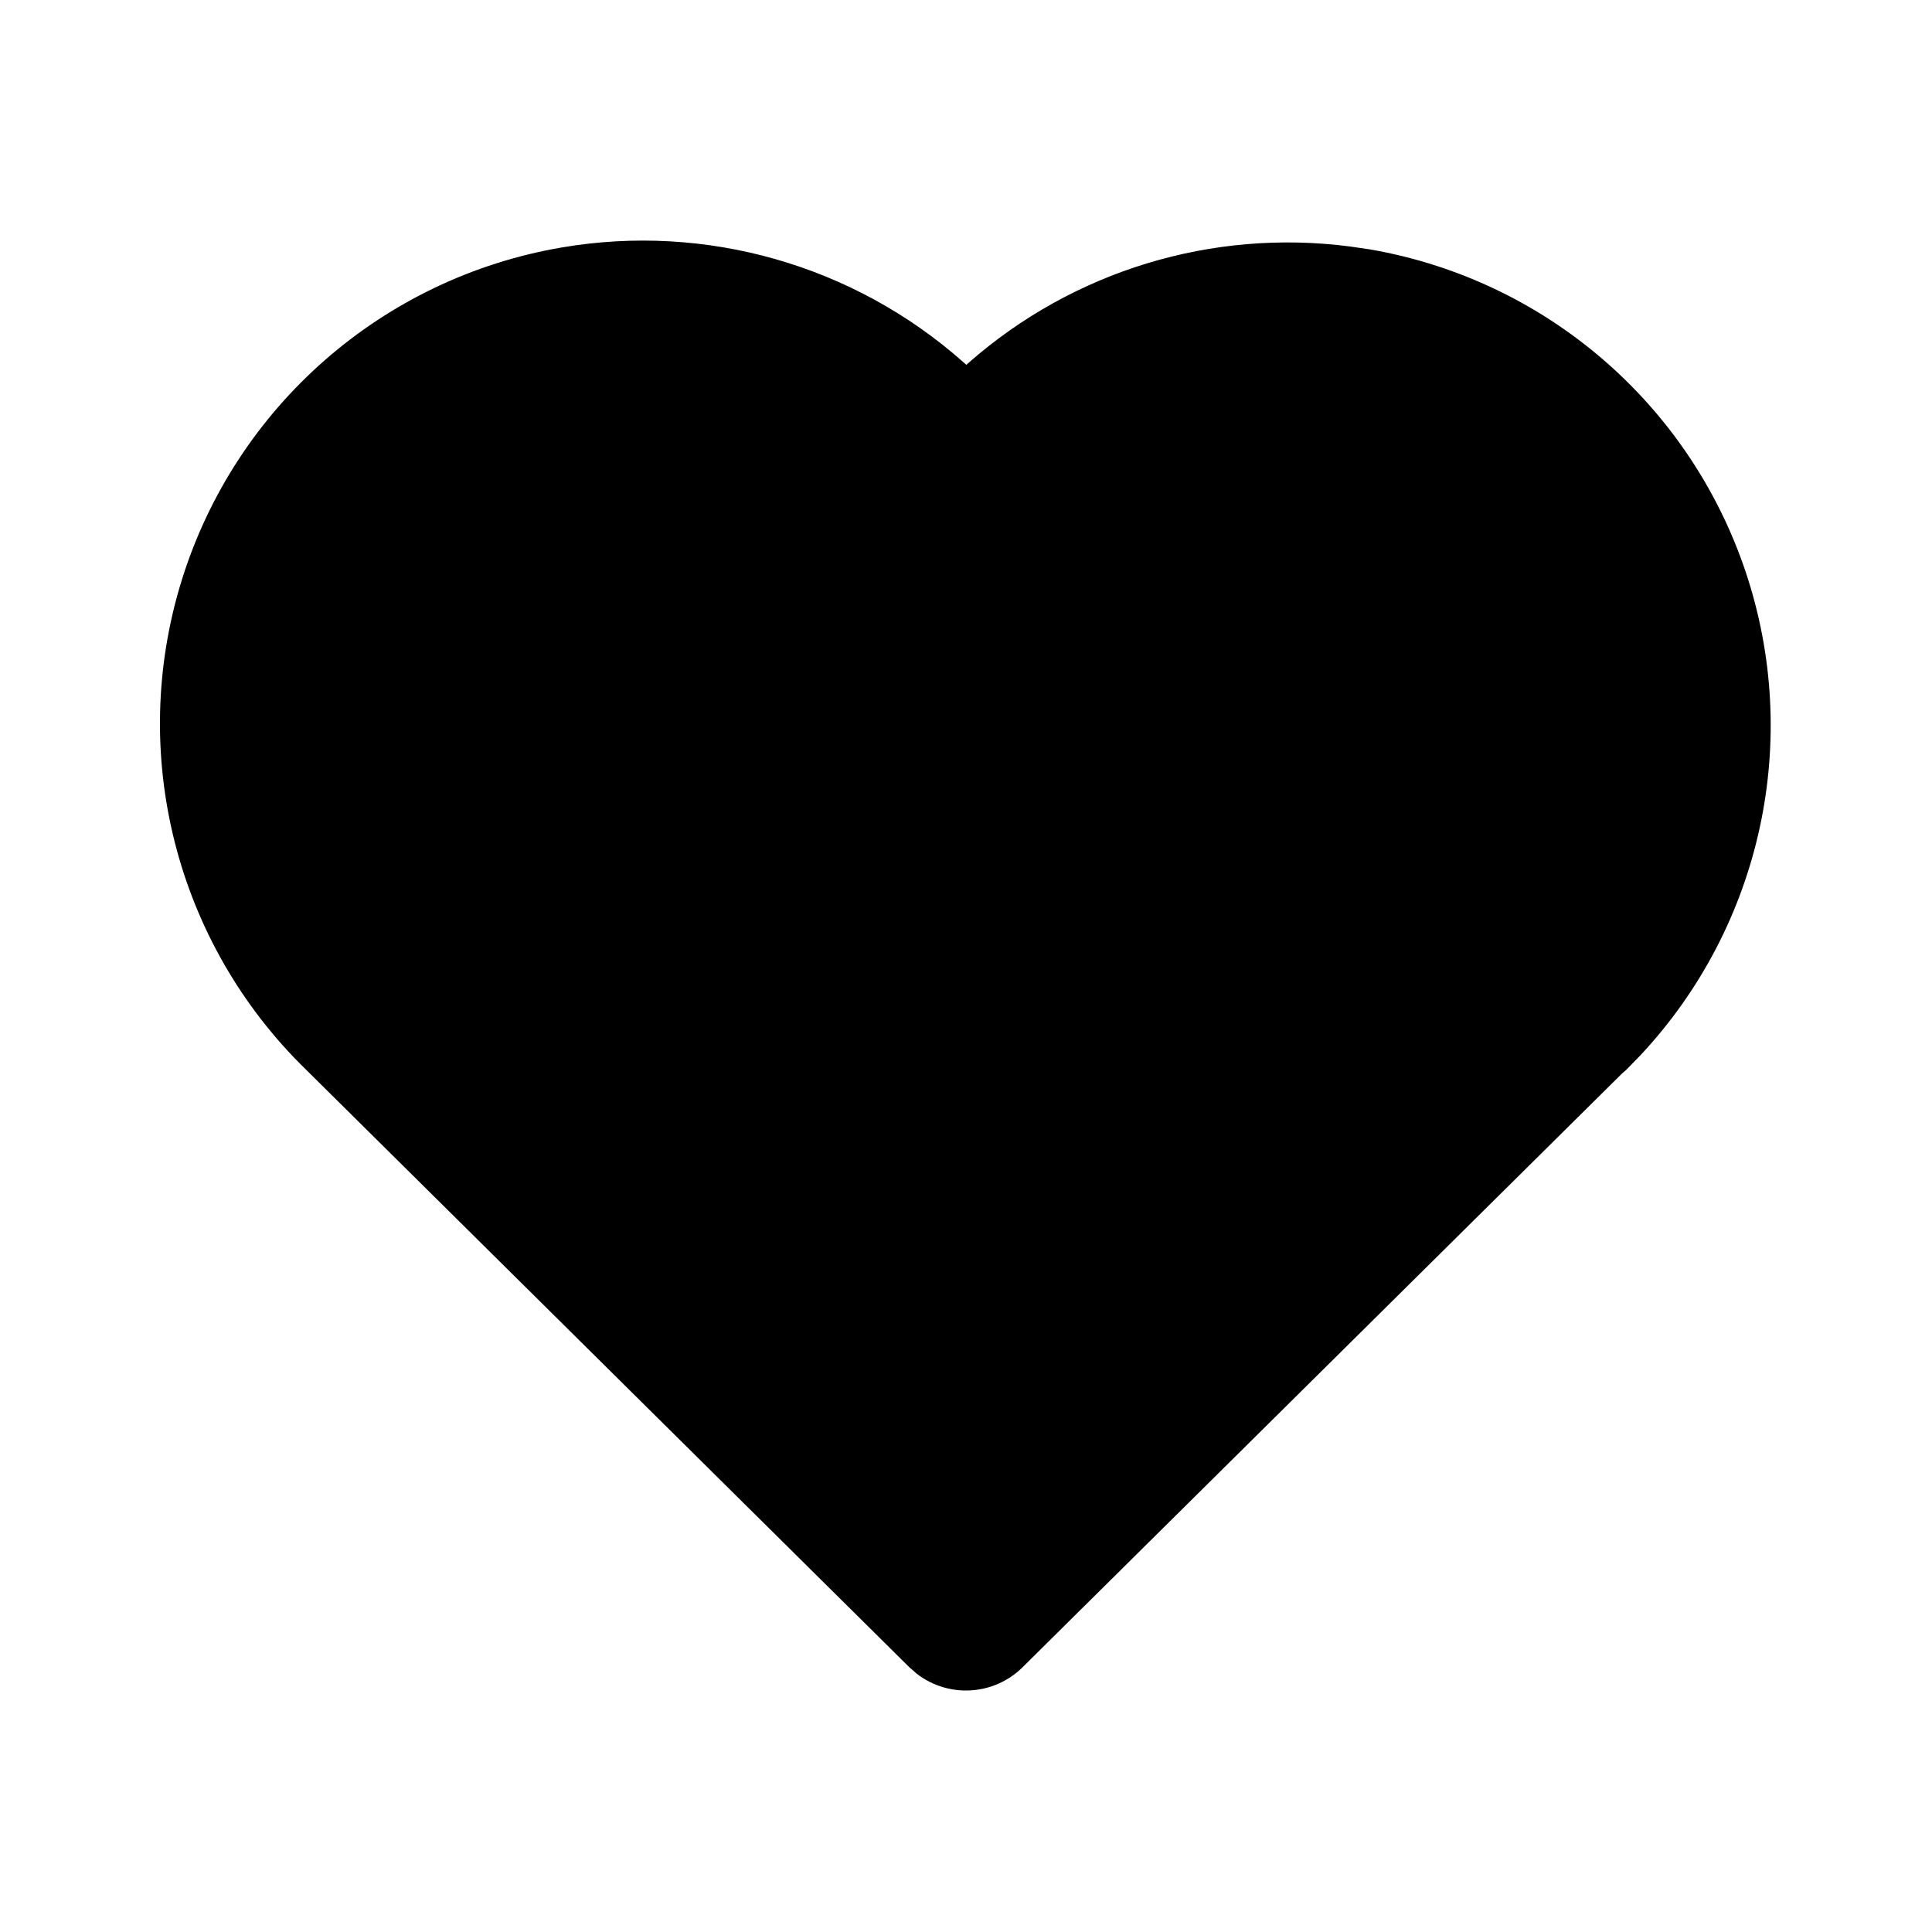
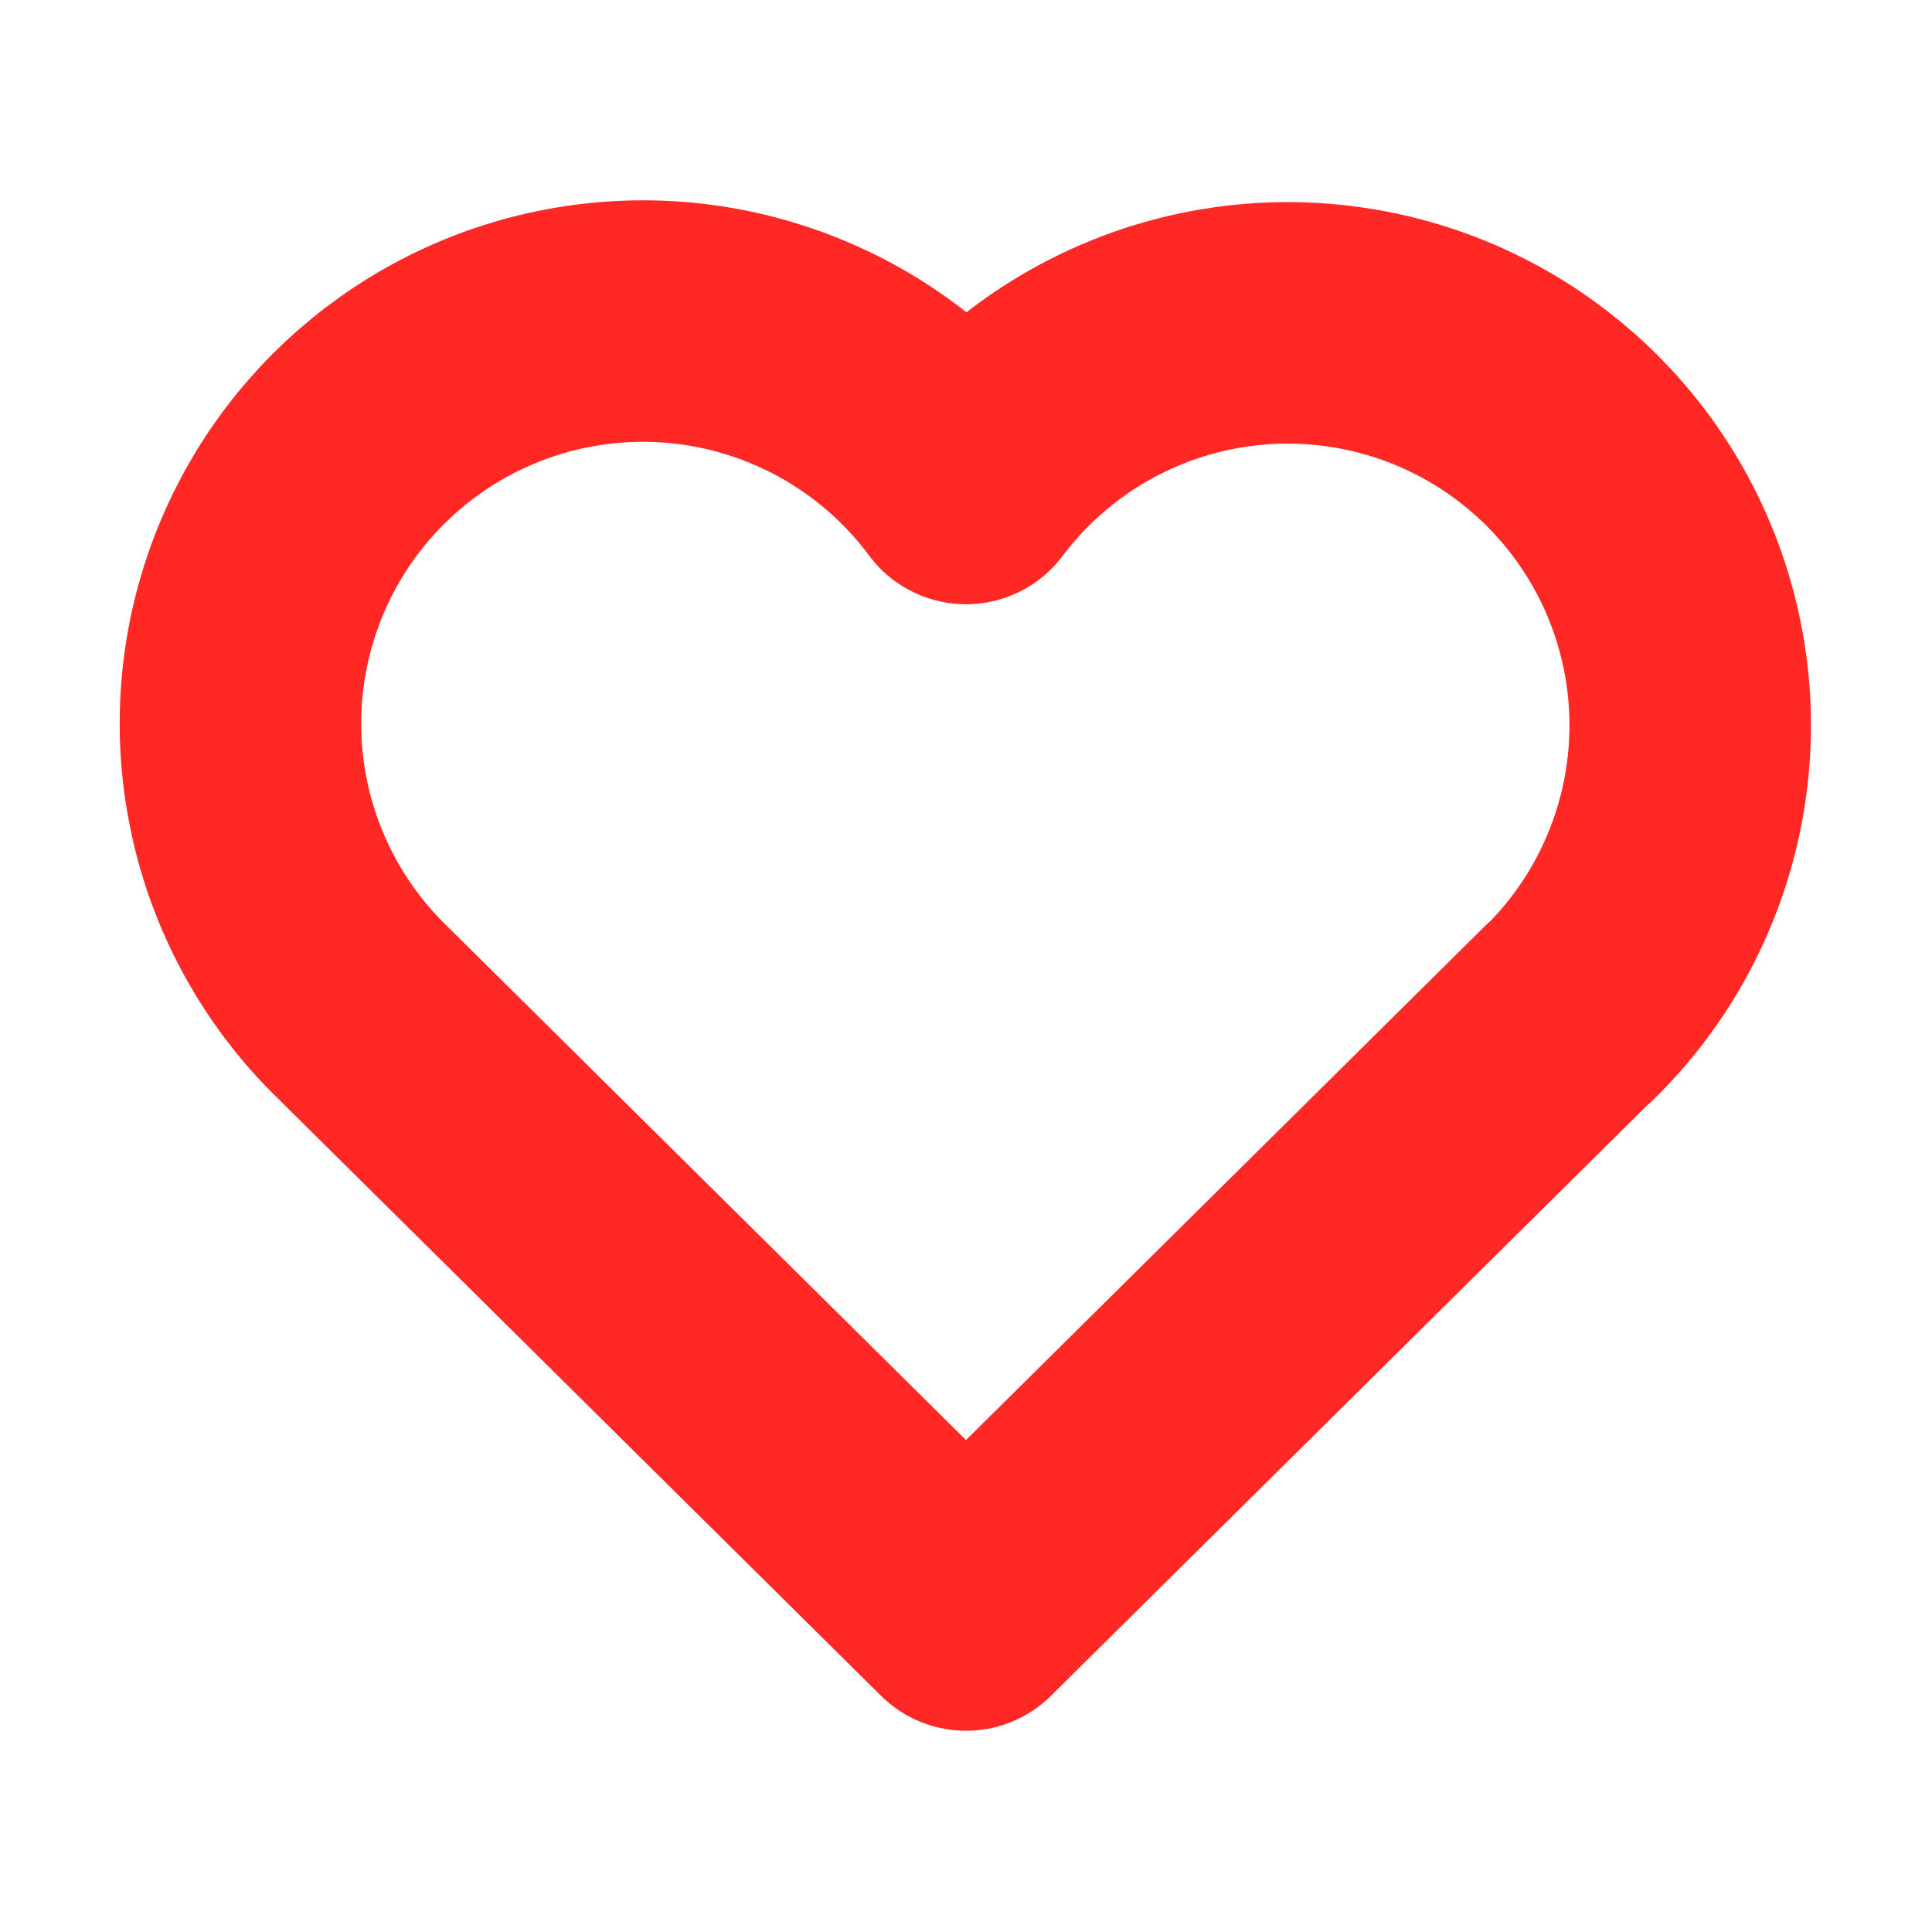
- <svg xmlns="http://www.w3.org/2000/svg" class="icon icon-tabler icon-tabler-heart-filled" width="44" height="44" viewBox="0 0 24 24" stroke-width="1.5" stroke="#597e8d" fill="none" stroke-linecap="round" stroke-linejoin="round">
+ <svg xmlns="http://www.w3.org/2000/svg" class="icon icon-tabler icon-tabler-heart" width="44" height="44" viewBox="0 0 24 24" stroke-width="3" stroke="#ff2825" fill="none" stroke-linecap="round" stroke-linejoin="round">
  <path stroke="none" d="M0 0h24v24H0z" fill="none" />
-   <path d="M6.979 3.074a6 6 0 0 1 4.988 1.425l.037 .033l.034 -.03a6 6 0 0 1 4.733 -1.44l.246 .036a6 6 0 0 1 3.364 10.008l-.18 .185l-.048 .041l-7.45 7.379a1 1 0 0 1 -1.313 .082l-.094 -.082l-7.493 -7.422a6 6 0 0 1 3.176 -10.215z" stroke-width="0" fill="currentColor" />
+   <path d="M19.5 12.572l-7.5 7.428l-7.5 -7.428a5 5 0 1 1 7.5 -6.566a5 5 0 1 1 7.5 6.572" />
</svg>
